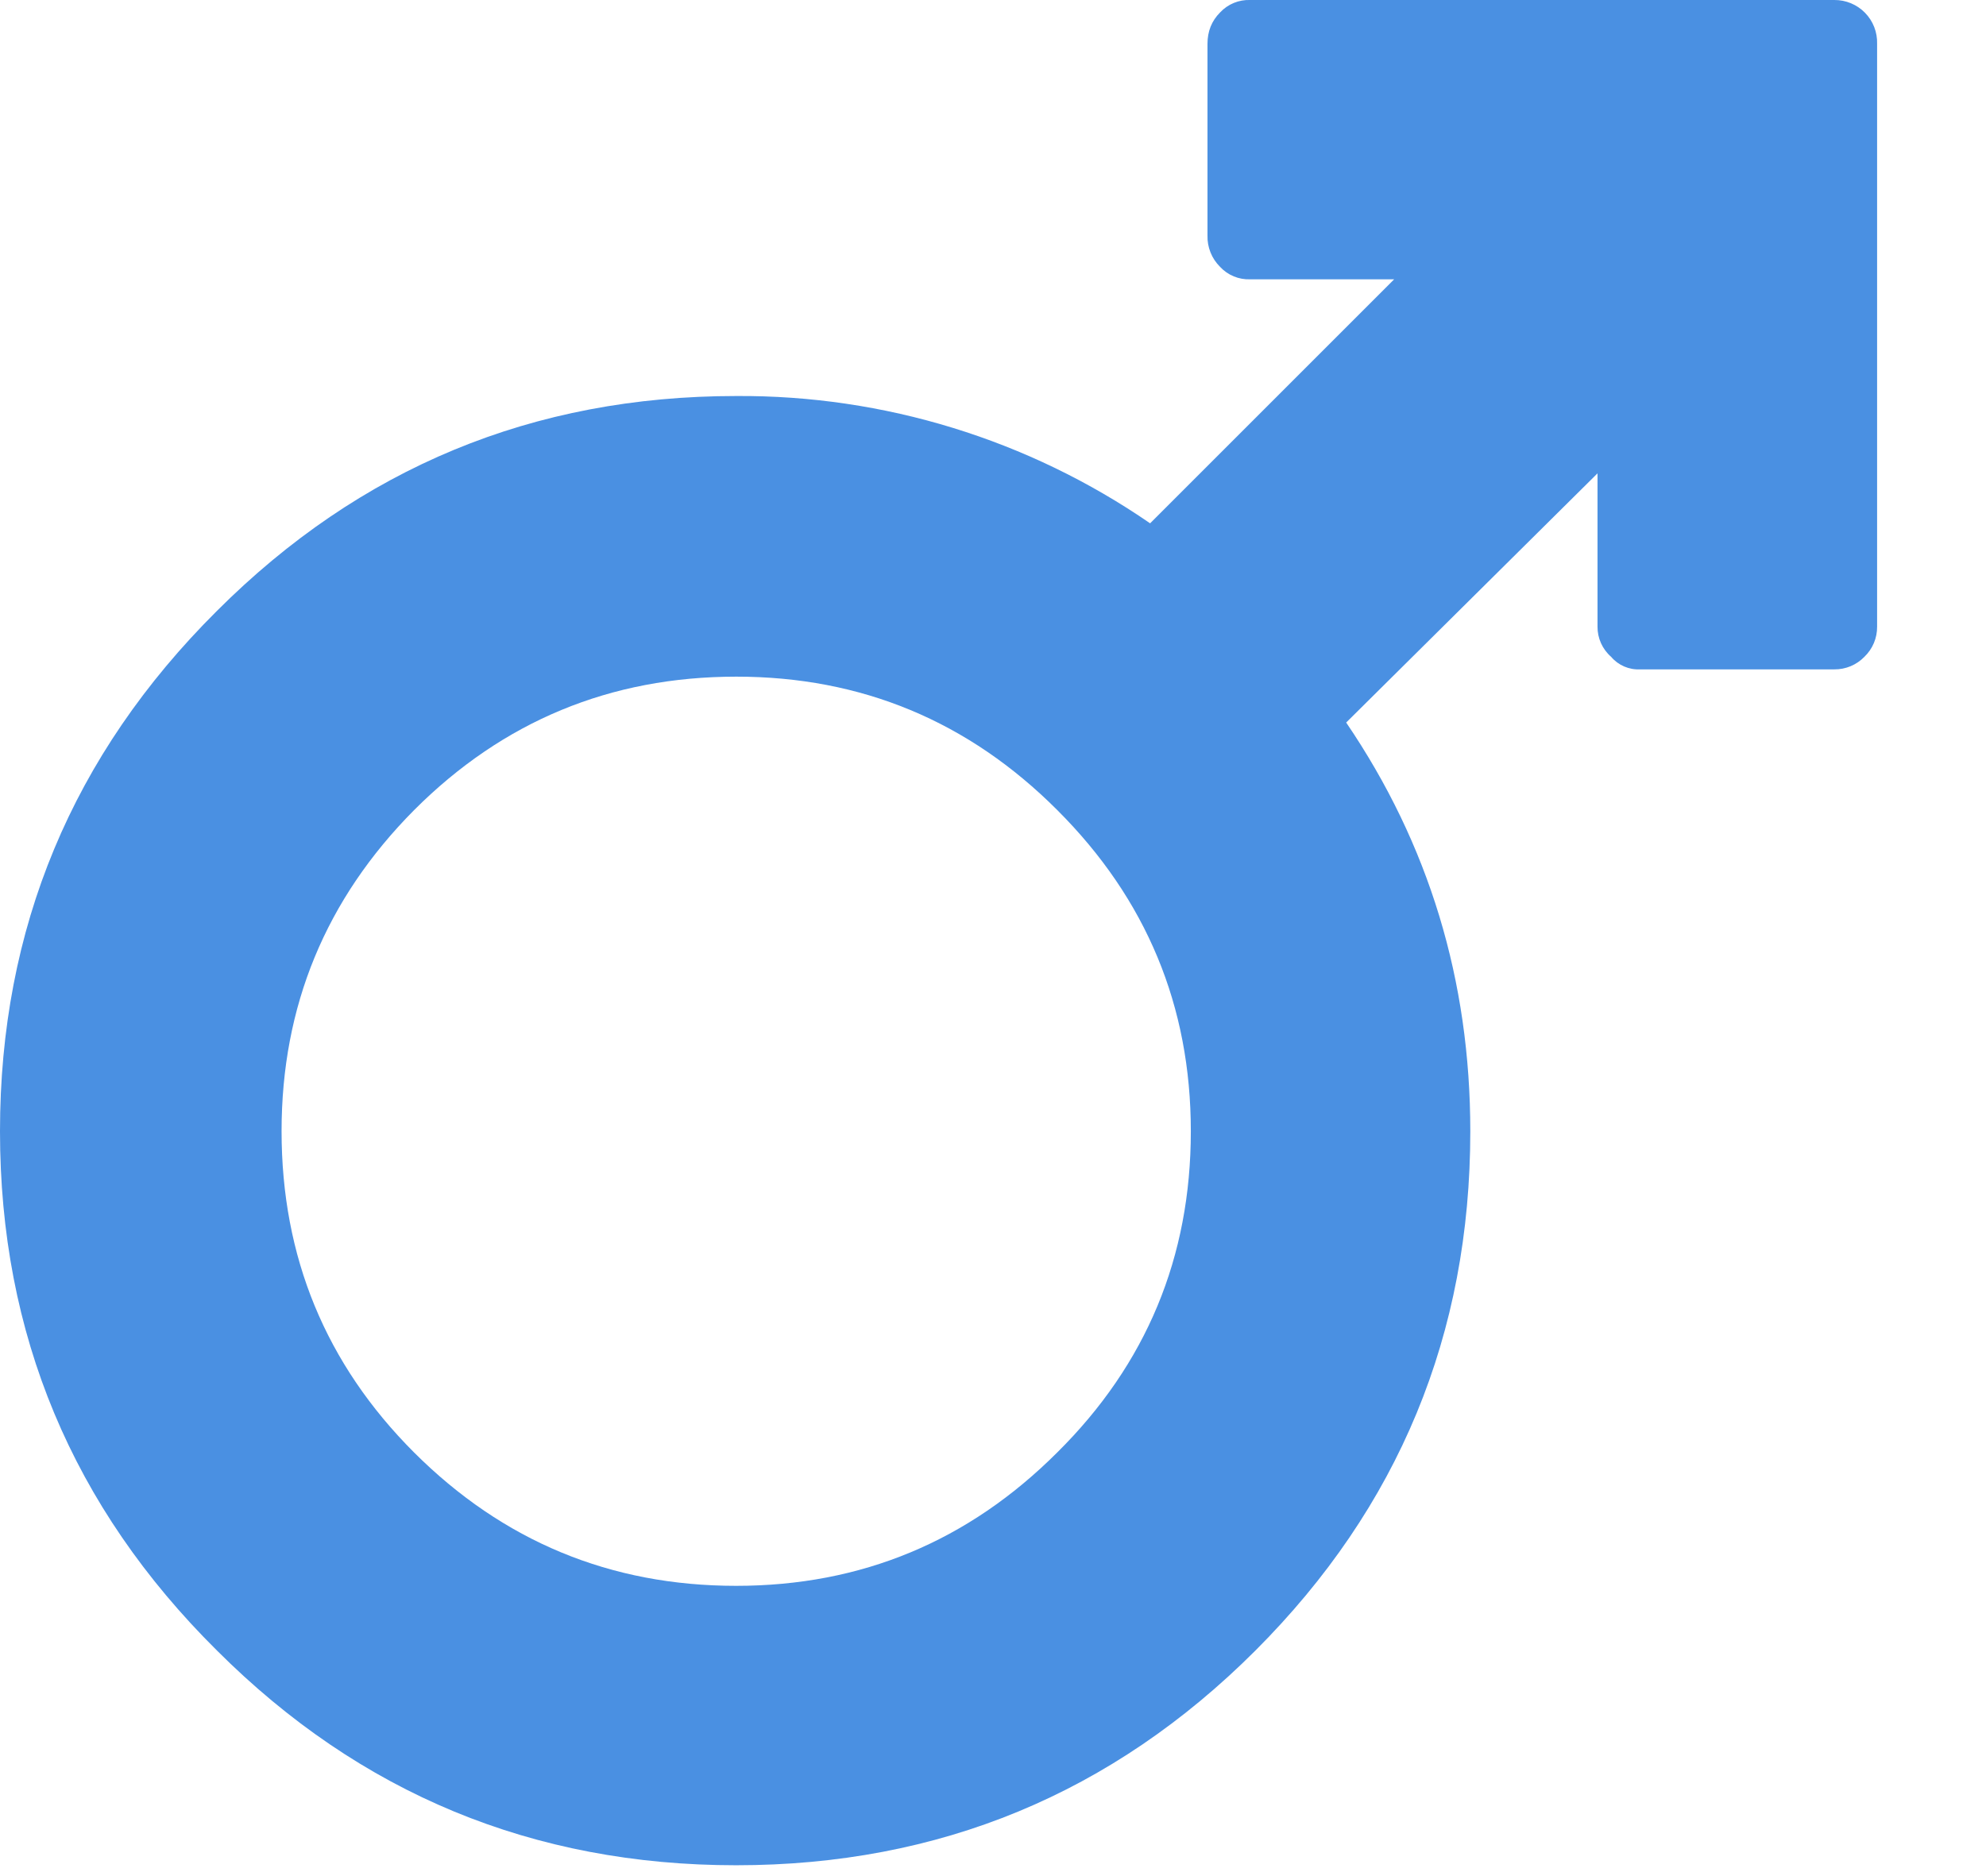
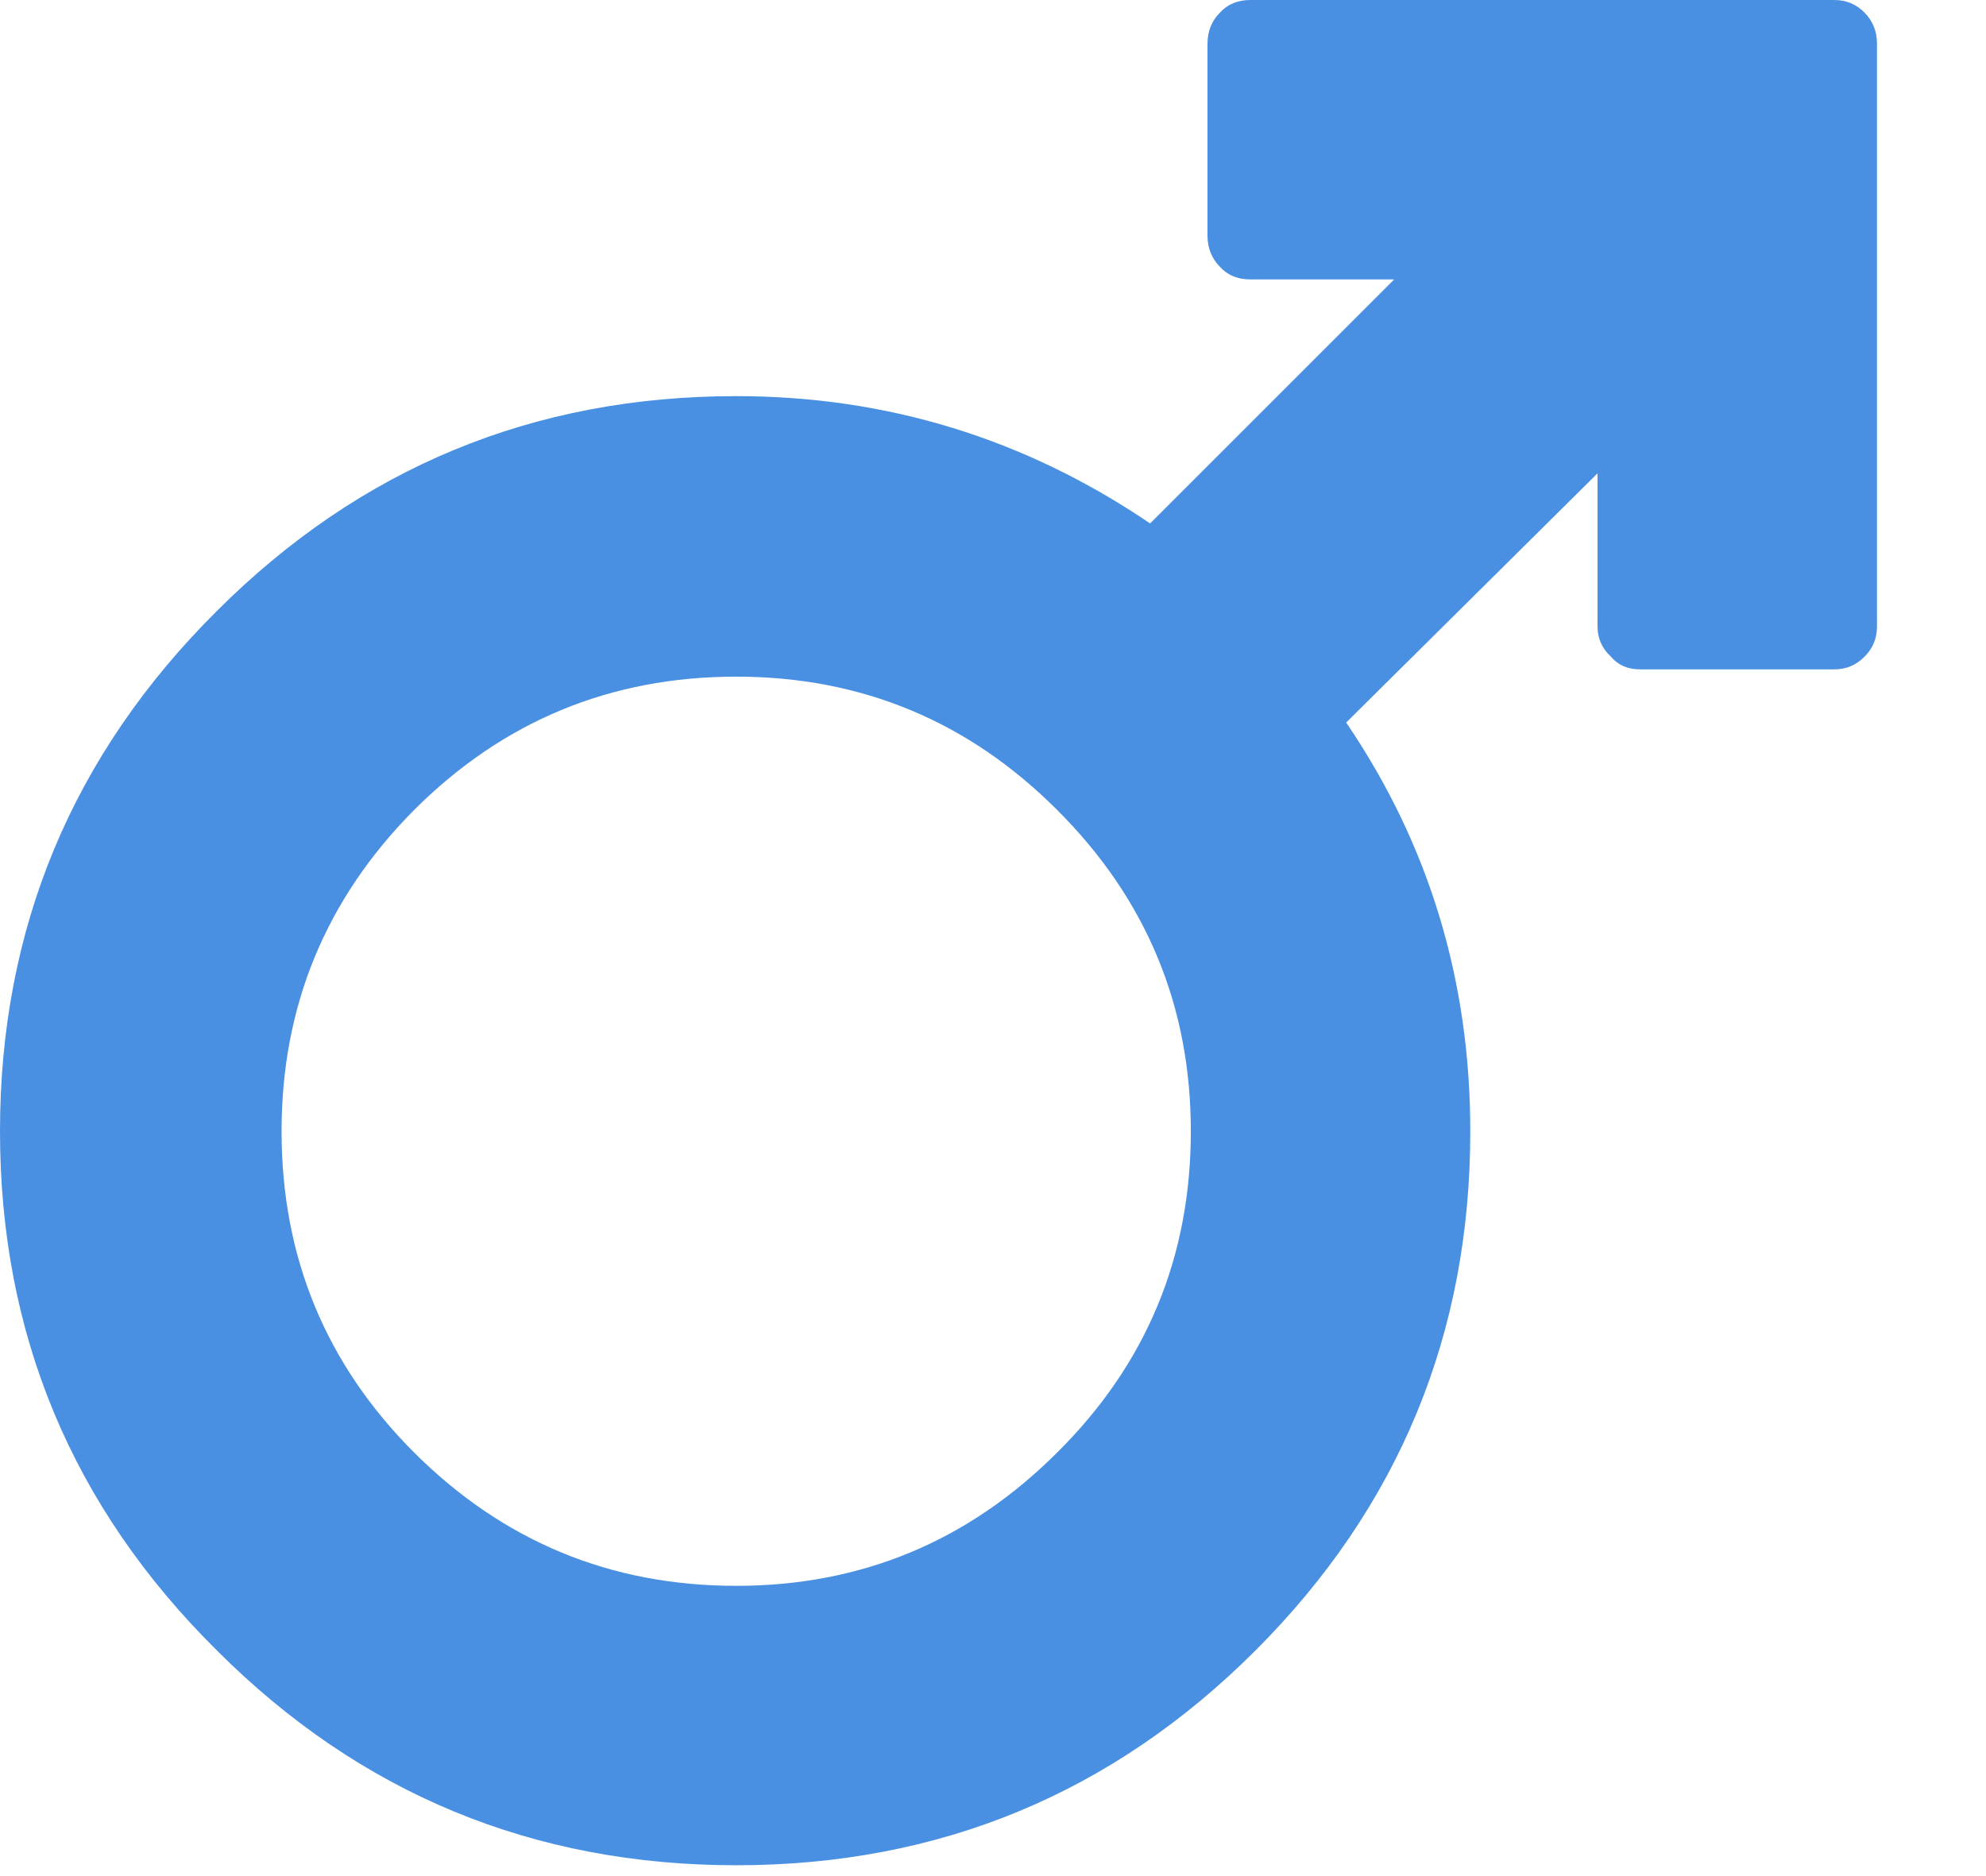
- <svg viewBox="0 0 18 17">
-   <path fill="#4A90E2" d="M9.583 13.166c.807-.8 1.21-1.77 1.21-2.911 0-1.134-.403-2.105-1.21-2.911-.806-.807-1.776-1.21-2.91-1.21-1.141 0-2.115.404-2.92 1.21-.801.807-1.201 1.777-1.201 2.91 0 1.141.4 2.111 1.2 2.912.807.806 1.78 1.21 2.92 1.21 1.135 0 2.105-.404 2.911-1.21zM11.058.113A.355.355 0 0111.332 0h5.293a.385.385 0 01.388.397V5.68a.373.373 0 01-.115.274.373.373 0 01-.273.114h-1.759a.324.324 0 01-.264-.114.359.359 0 01-.123-.274V4.291L12.201 6.55c.75 1.103 1.125 2.338 1.125 3.705 0 1.84-.649 3.408-1.947 4.707-1.298 1.298-2.867 1.947-4.707 1.947-1.84 0-3.408-.65-4.706-1.947C.656 13.663 0 12.095 0 10.255c0-1.84.655-3.412 1.965-4.716C3.264 4.24 4.833 3.59 6.672 3.59a6.54 6.54 0 013.752 1.154l2.212-2.212h-1.304a.353.353 0 01-.274-.113.385.385 0 01-.114-.284V.397c0-.113.038-.208.114-.284z" />
+ <svg xmlns="http://www.w3.org/2000/svg" width="18" height="17" version="1.1" viewBox="0 0 18 17">
+   <g id="Symbols" fill="none" fill-rule="evenodd" stroke="none" stroke-width="1">
+     <g id="RECAP-GLOBAL-NOGRAP" fill="#4A90E2" fill-rule="nonzero" transform="translate(-557, -135)">
+       <g id="RECAP-GLOBAL">
+         <g id="noun_791680_cc" transform="translate(69, 132)">
+           <g id="noun_1258541_cc" transform="translate(488, 3)">
+             <path id="Shape" d="M9.583,13.166 C10.39,12.365 10.793,11.395 10.793,10.255 C10.793,9.121 10.39,8.15 9.583,7.344 C8.777,6.537 7.807,6.134 6.672,6.134 C5.532,6.134 4.558,6.538 3.752,7.344 C2.952,8.151 2.552,9.121 2.552,10.255 C2.552,11.395 2.952,12.365 3.752,13.166 C4.559,13.972 5.532,14.376 6.672,14.376 C7.807,14.376 8.777,13.972 9.583,13.166 Z M11.058,0.113 C11.127,0.038 11.219,0 11.332,0 L16.625,0 C16.732,0 16.823,0.038 16.898,0.113 C16.974,0.189 17.012,0.284 17.012,0.397 L17.012,5.68 C17.012,5.787 16.974,5.879 16.898,5.954 C16.823,6.03 16.732,6.068 16.625,6.068 L14.866,6.068 C14.753,6.068 14.665,6.03 14.602,5.954 C14.52,5.879 14.479,5.787 14.479,5.68 L14.479,4.291 L12.201,6.55 C12.951,7.653 13.326,8.888 13.326,10.255 C13.326,12.095 12.677,13.663 11.379,14.962 C10.081,16.26 8.512,16.909 6.672,16.909 C4.833,16.909 3.264,16.26 1.966,14.962 C0.655,13.663 0,12.095 0,10.255 C0,8.415 0.655,6.843 1.965,5.539 C3.264,4.241 4.833,3.591 6.672,3.591 C8.04,3.591 9.29,3.976 10.424,4.745 L12.636,2.533 L11.332,2.533 C11.219,2.533 11.127,2.496 11.058,2.42 C10.983,2.344 10.944,2.25 10.944,2.136 L10.944,0.397 C10.944,0.284 10.982,0.189 11.058,0.113 Z" />
+           </g>
+         </g>
+       </g>
+     </g>
+   </g>
</svg>
